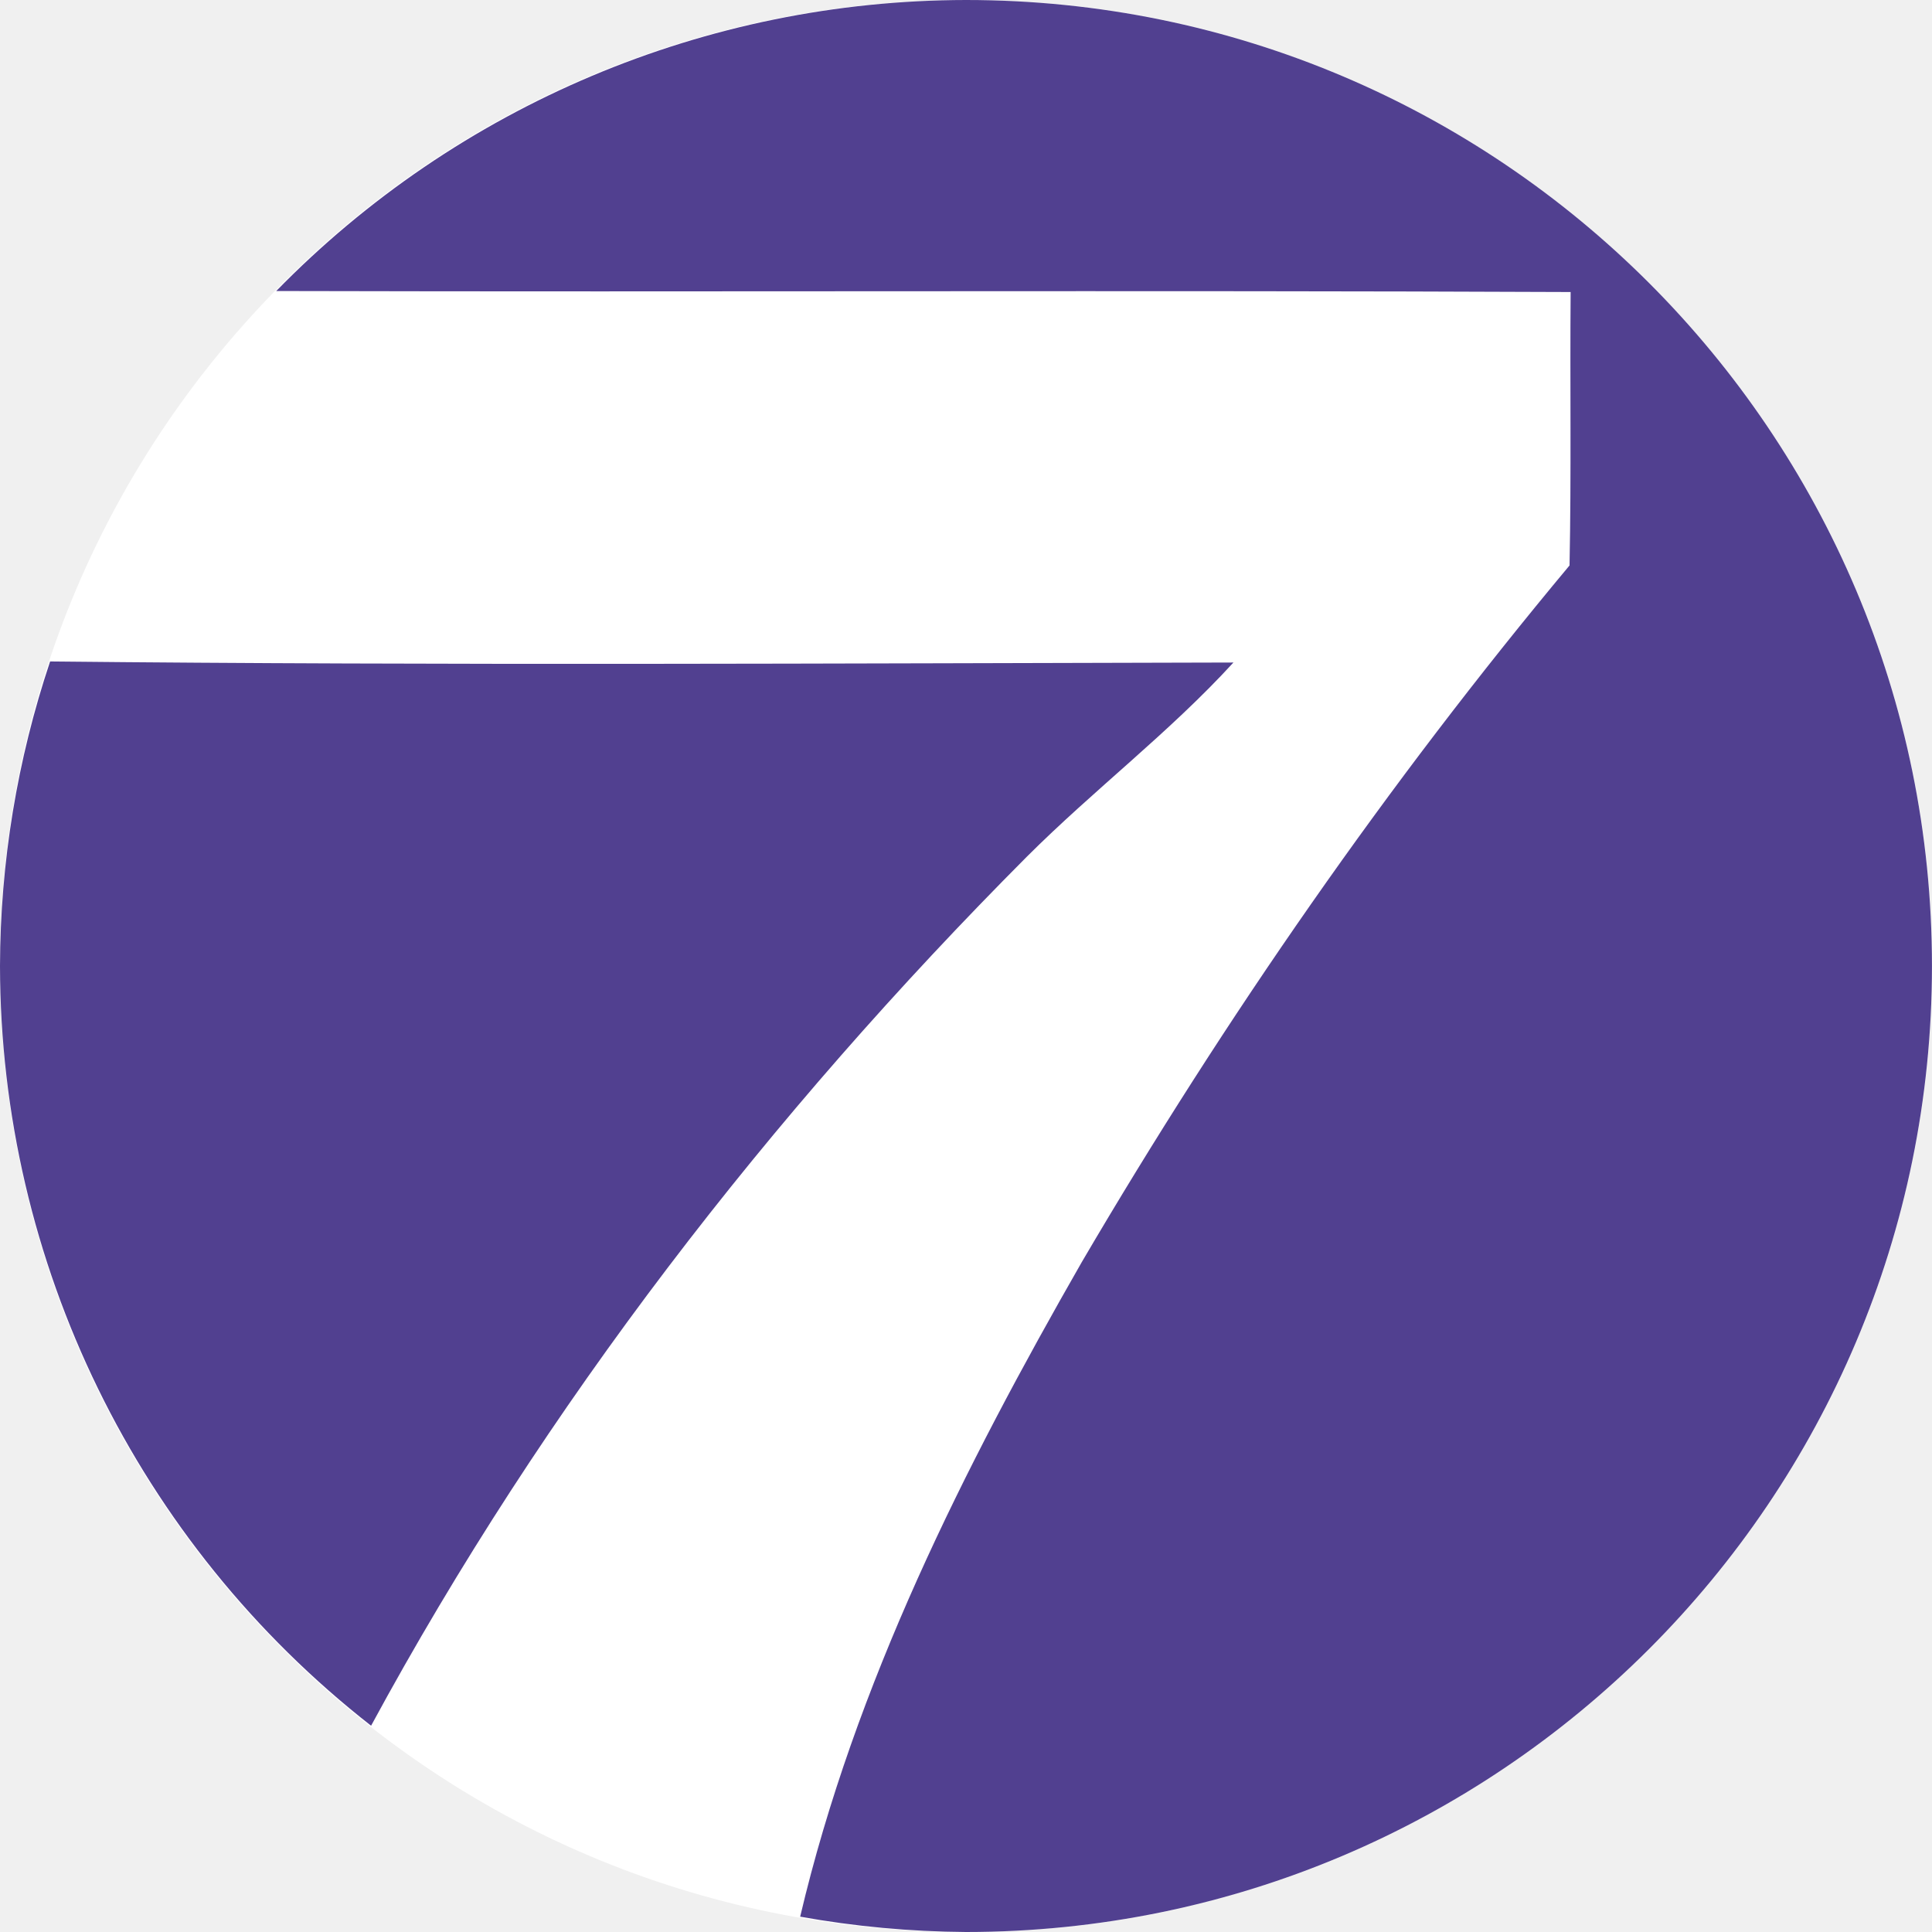
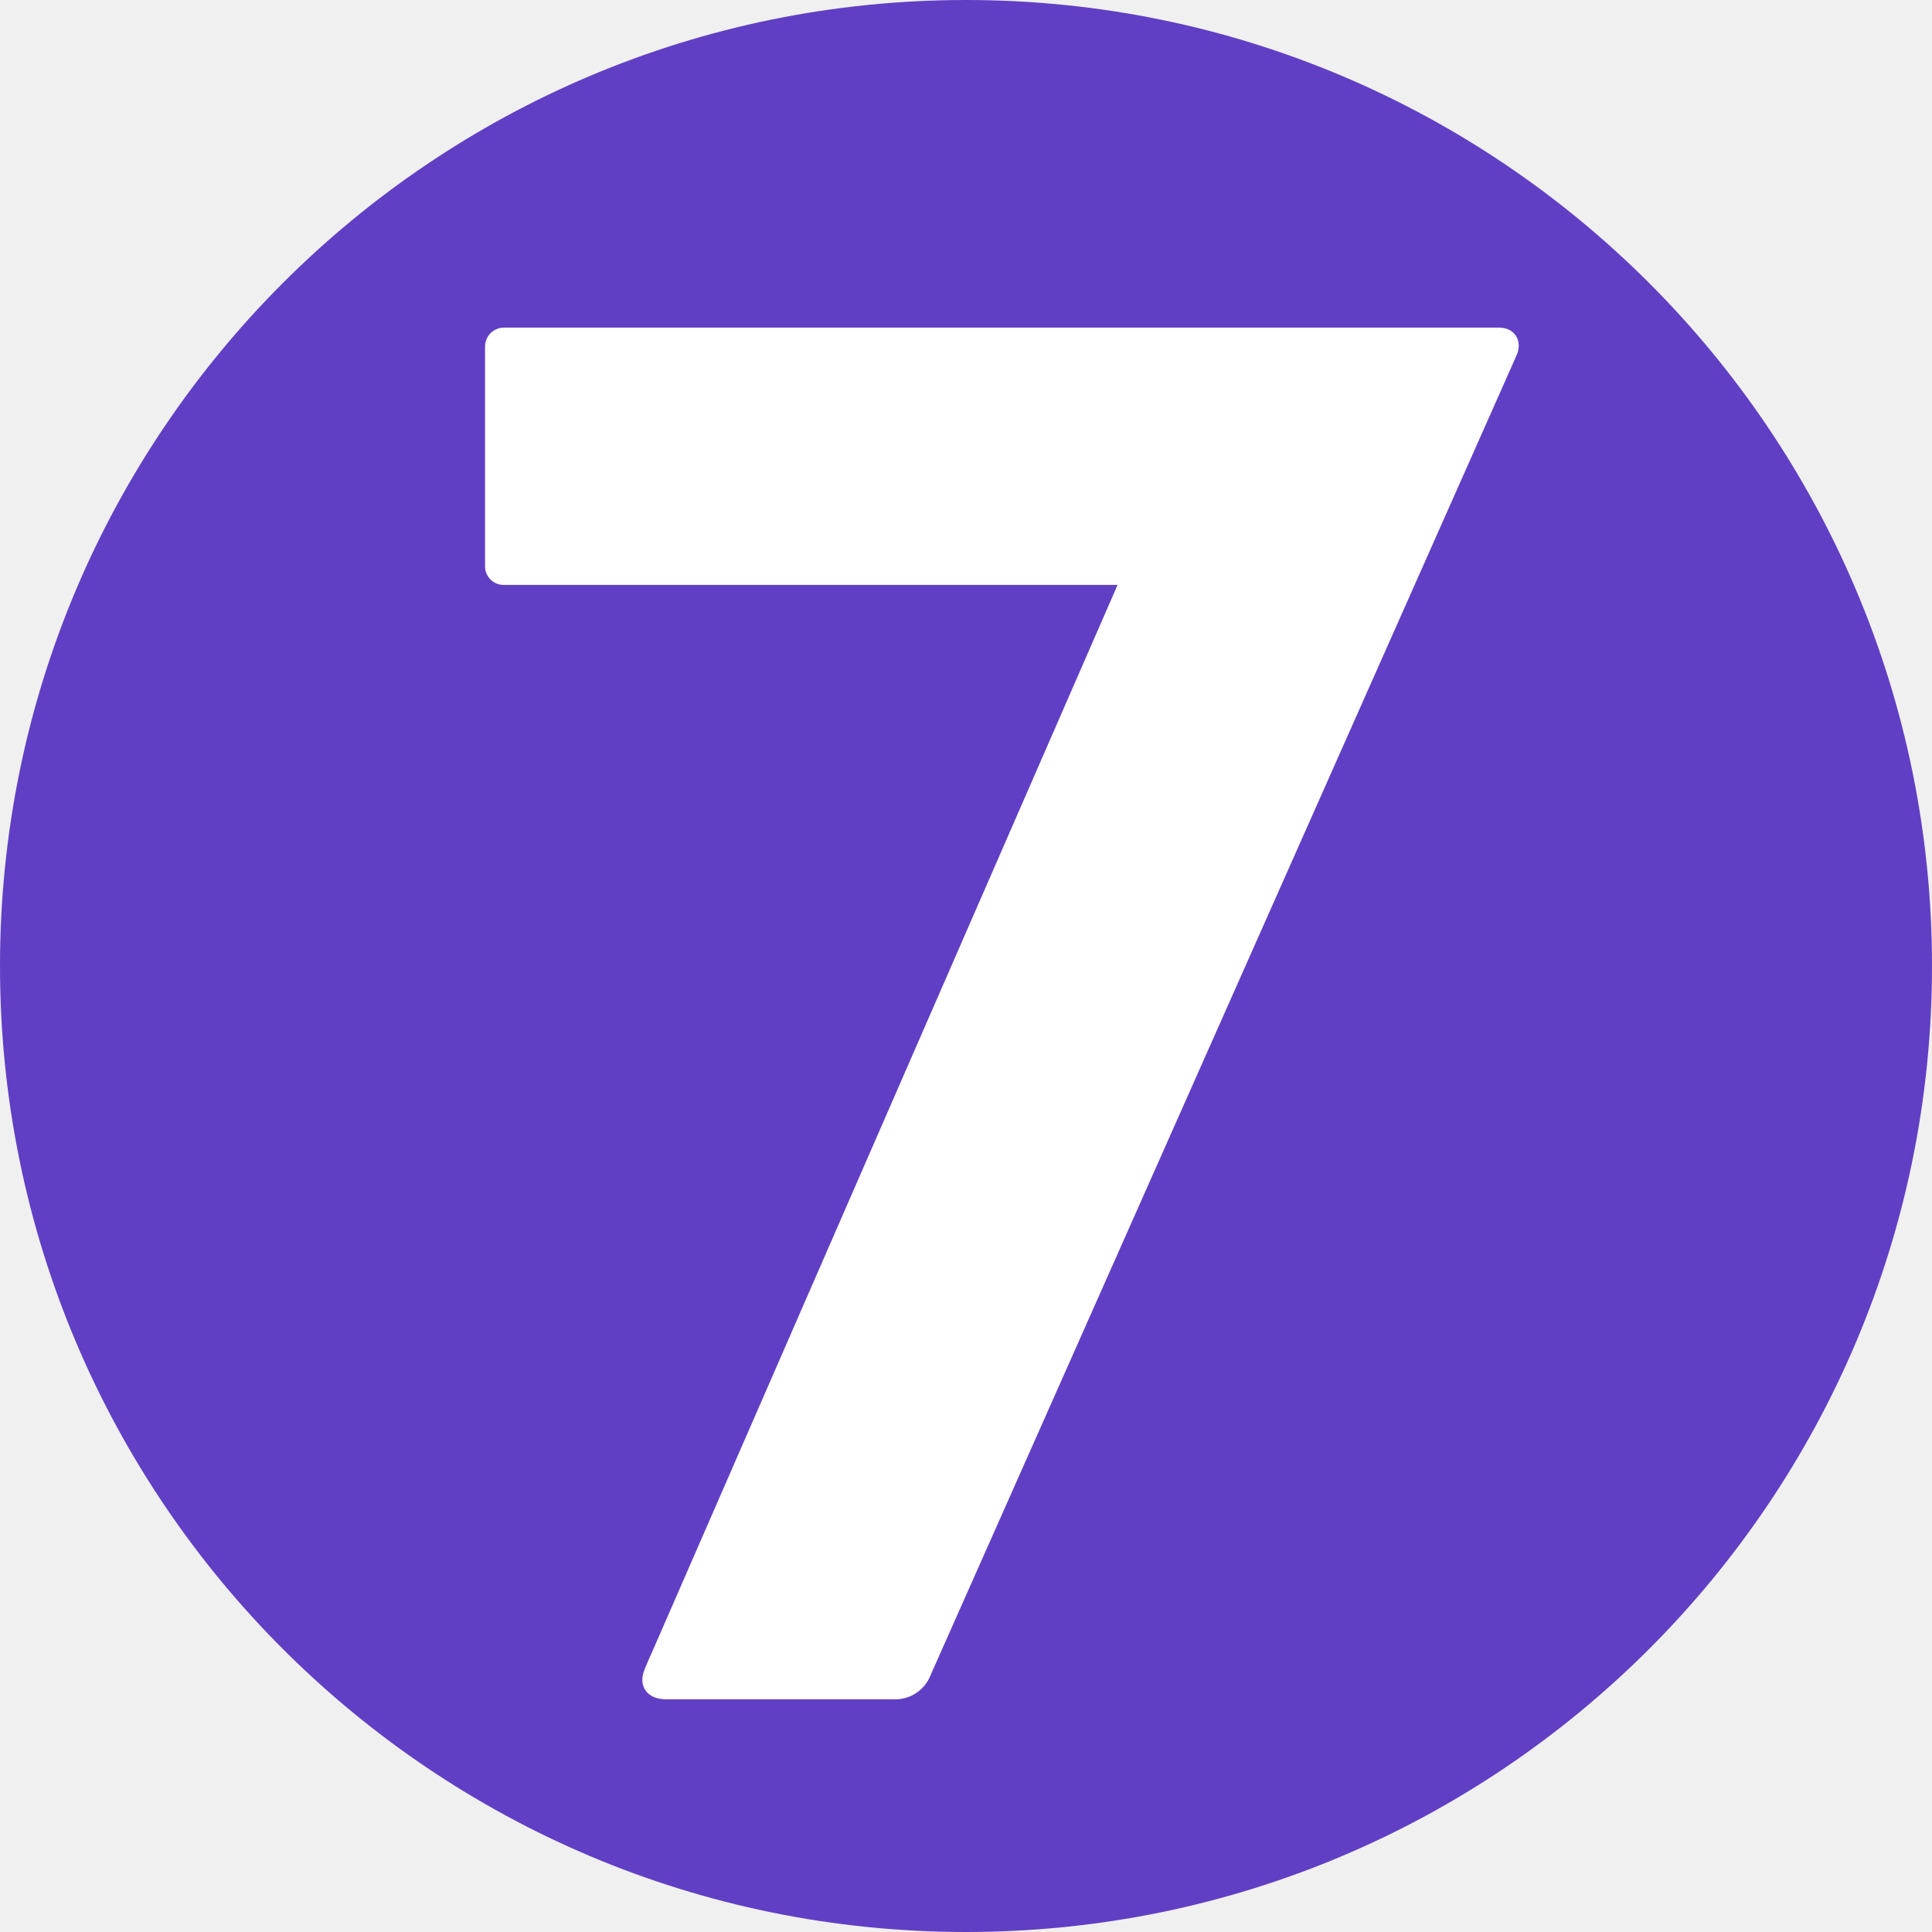
- <svg xmlns="http://www.w3.org/2000/svg" height="600" width="600" version="1.1" viewBox="0 0 158.75 158.75">
-   <circle cx="79.375" cy="79.375" r="79.375" fill="#fff" />
-   <path d="m79.375-0c-21.339 0.028-41.767 8.647-56.678 23.913 35.454 0.091 70.907-0.073 106.36 0.082-0.06 7.493 0.06 14.985-0.09 22.467-14.92 17.875-28.27 37.109-40.064 57.218-9.71 16.95-18.645 34.69-23.154 53.81 4.496 0.81 9.054 1.23 13.623 1.26 43.835 0 79.375-35.54 79.375-79.375 0-43.838-35.54-79.375-79.375-79.375zm-75.257 54.351c-2.705 8.067-4.095 16.516-4.118 25.024 0.036 24.385 11.279 47.405 30.492 62.425 14.269-26.35 32.783-50.225 53.877-71.401 5.503-5.498 11.731-10.221 16.981-15.961-32.408 0.07-64.82 0.25-97.232-0.087z" fill="#514090" />
+ <svg xmlns="http://www.w3.org/2000/svg" data-name="Layer 1" version="1.1" viewBox="0 0 500 500">
+   <path d="m500 250a250 250 0 0 1-250 250 250 250 0 0 1-250-250 250 250 0 0 1 250-250 250 250 0 0 1 250 250z" fill="#613fc4" />
+   <path class="cls-2" d="M168.79,427.48c-1.7,3.82-2.55,5.52-2.55,7.21,0,2.55,1.7,5.09,6.36,5.09h58.53a9.86,9.86,0,0,0,9.75-6.36l151.4-341c2.12-4.24-.42-7.63-4.24-7.63H130.62a4.9,4.9,0,0,0-5.09,5.09v56.82a4.81,4.81,0,0,0,5.09,4.67H289.23Z" fill="#fff" />
</svg>
